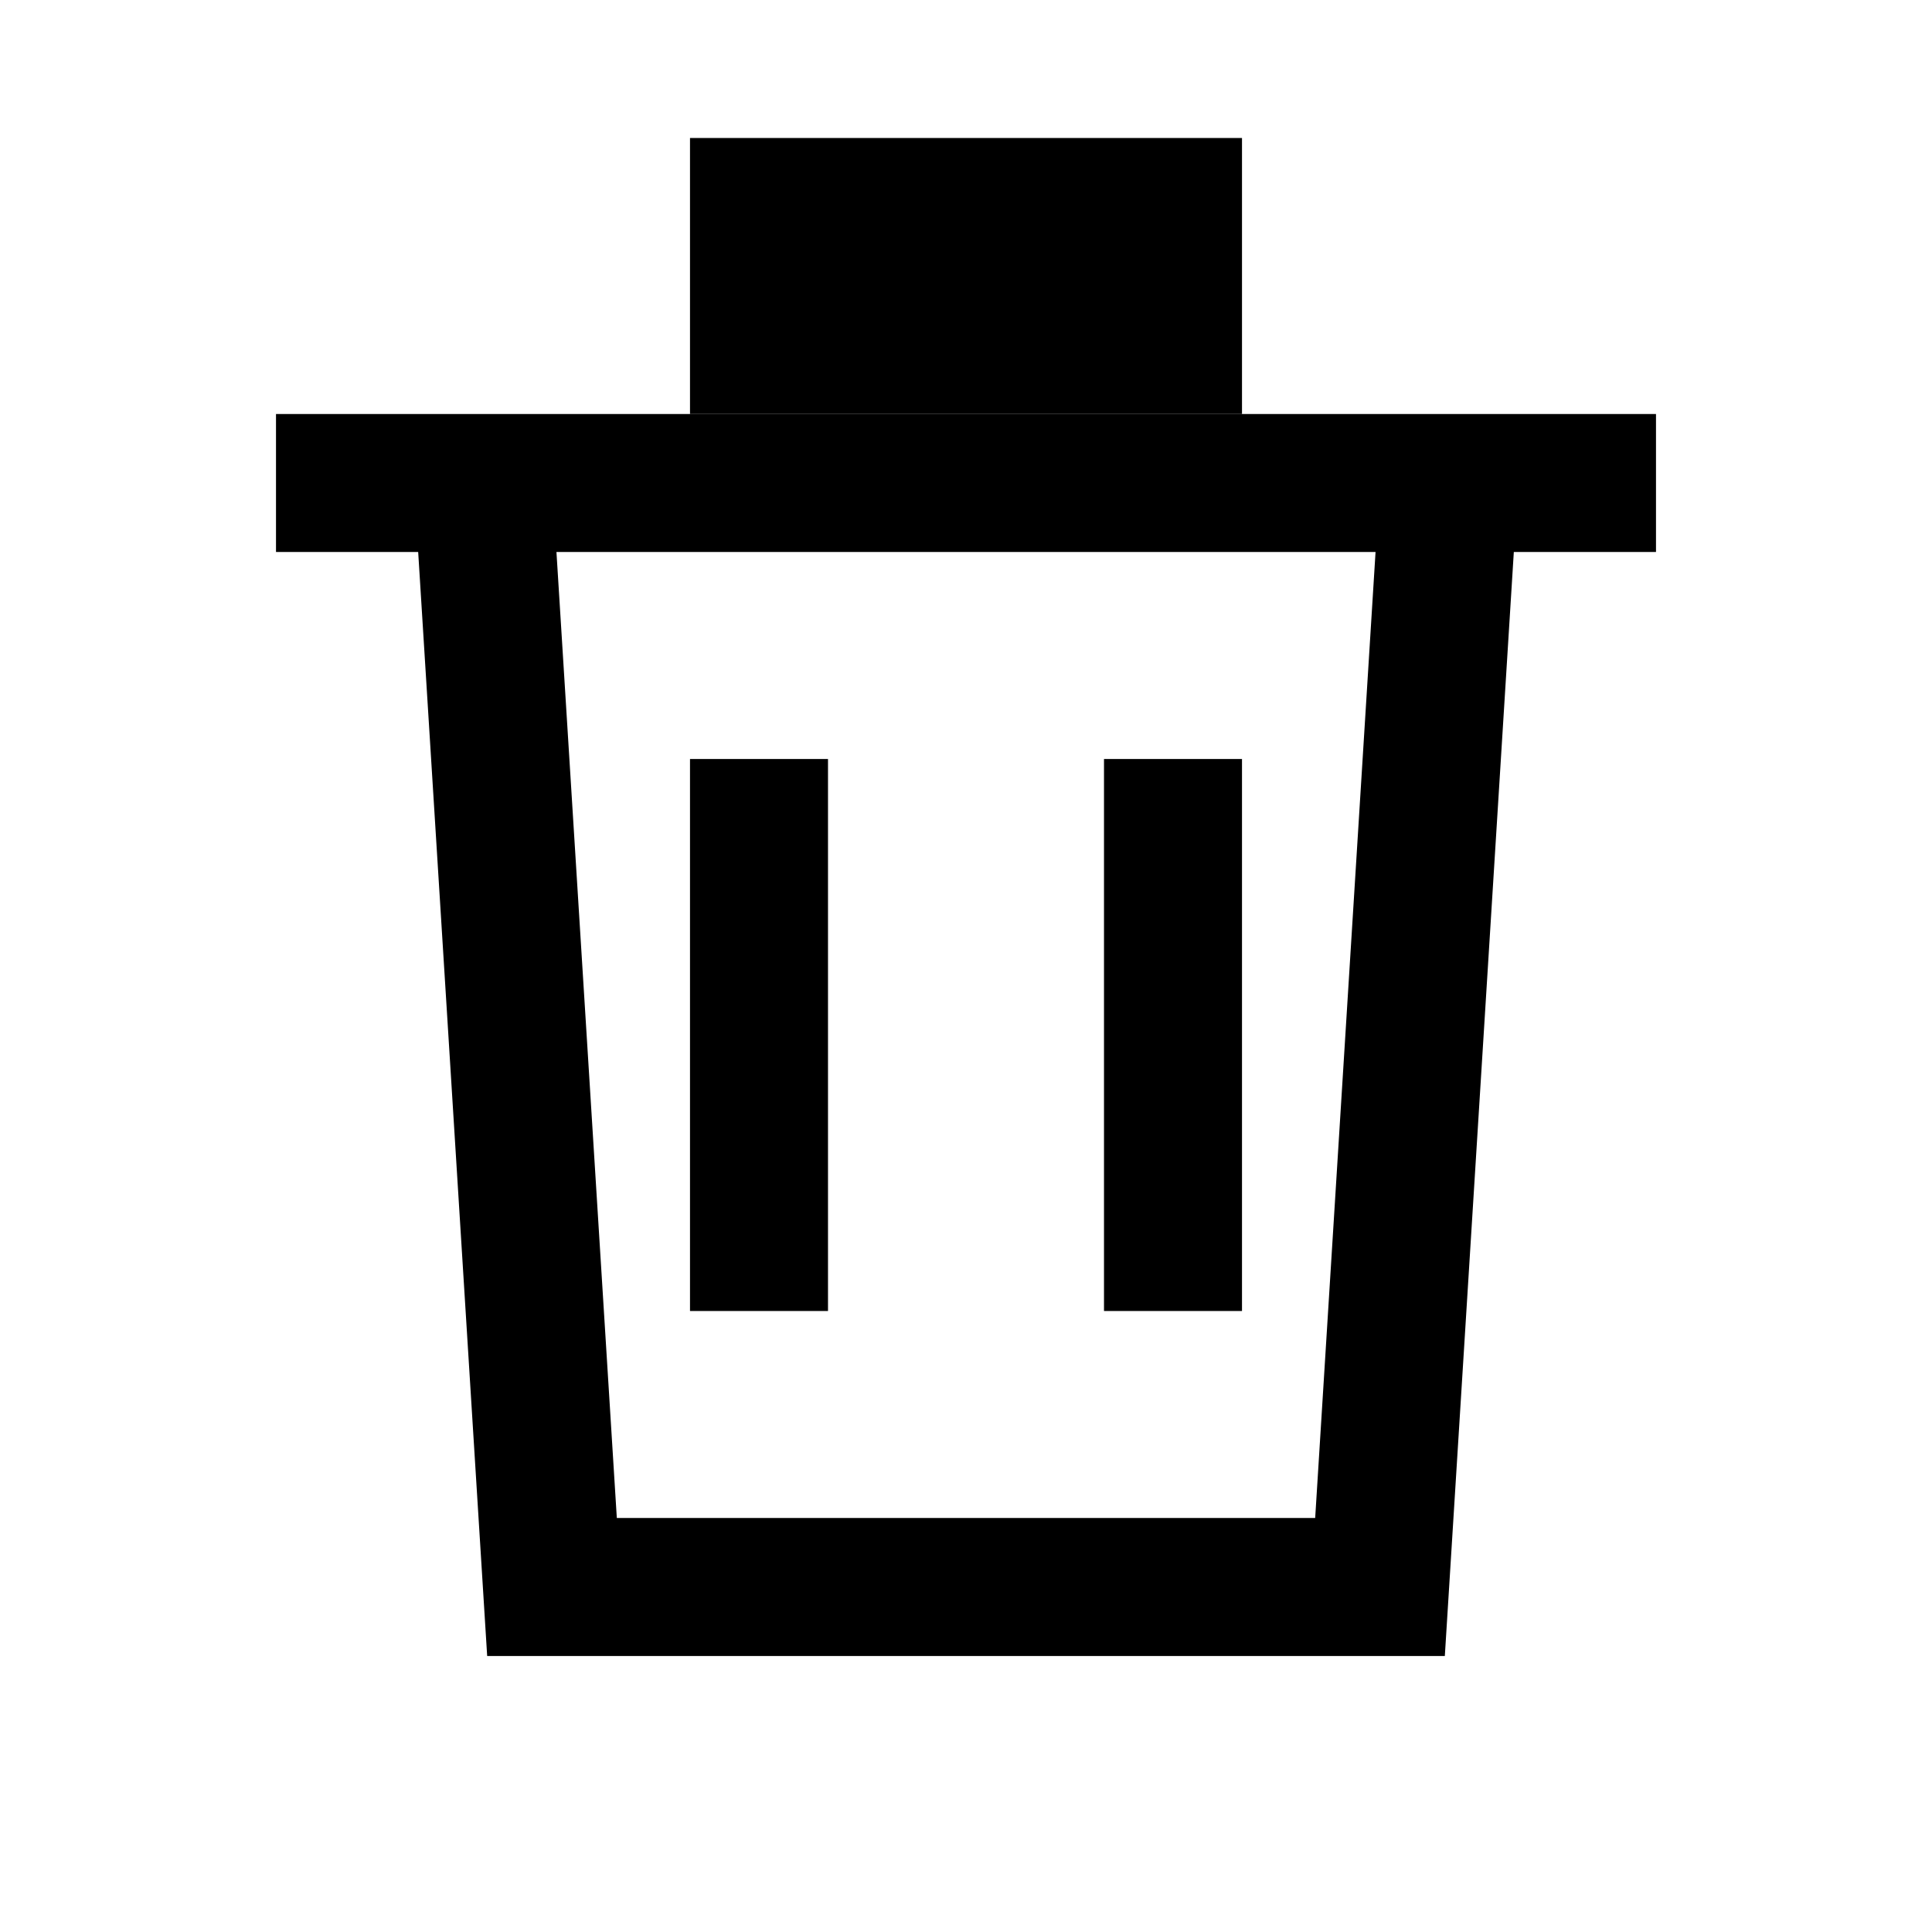
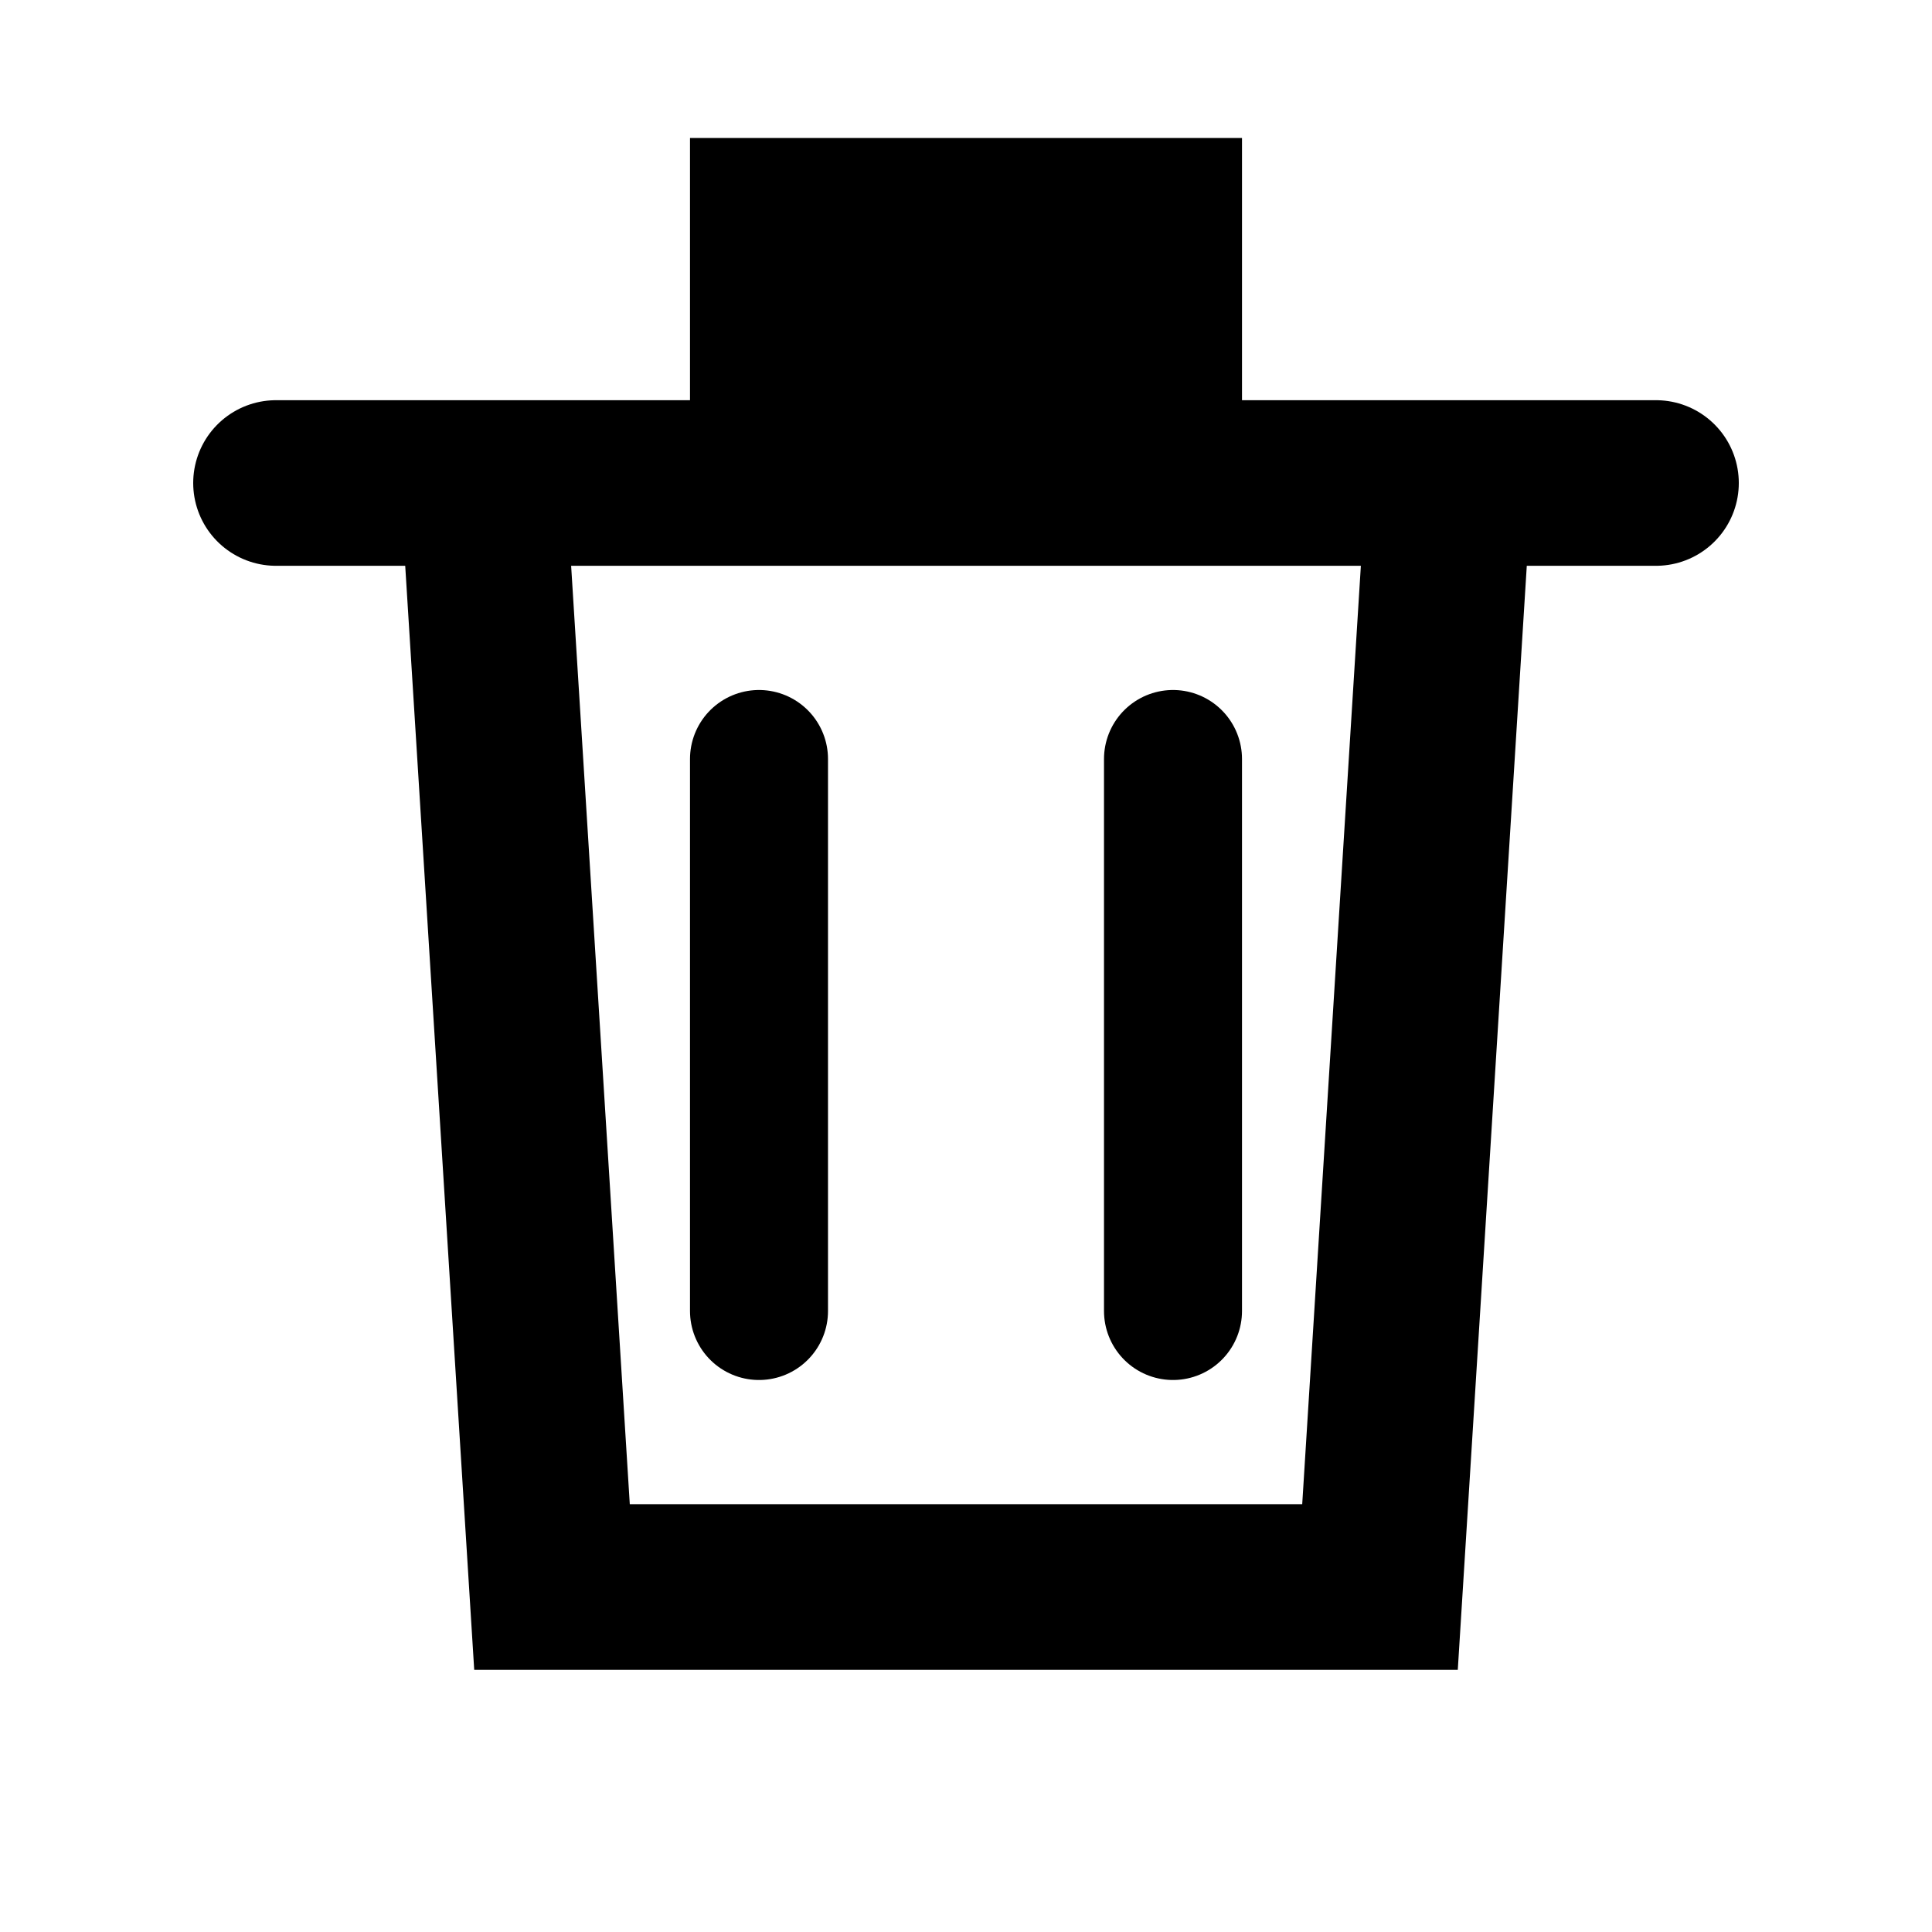
<svg xmlns="http://www.w3.org/2000/svg" width="14" height="14" viewBox="0 0 14 14" fill="none">
-   <path d="M5.5 1.5H8.5V2.5H5.5V1.5Z" stroke="currentColor" strokeWidth="1" />
-   <path d="M2 3.5H12M10.5 3.5L10 11.5H4L3.5 3.5" stroke="currentColor" strokeWidth="1.2" strokeLinecap="round" />
-   <path d="M5.5 5.5V9.5M8.5 5.5V9.5" stroke="currentColor" strokeWidth="1" strokeLinecap="round" />
+   <path d="M5.5 1.5H8.5V2.5H5.5V1.5Z" stroke="currentColor" stroke-width="1" />
+   <path d="M2 3.5H12M10.5 3.5L10 11.5H4L3.5 3.5" stroke="currentColor" stroke-width="1.2" stroke-linecap="round" />
+   <path d="M5.5 5.5V9.5M8.5 5.5V9.5" stroke="currentColor" stroke-width="1" stroke-linecap="round" />
</svg>
